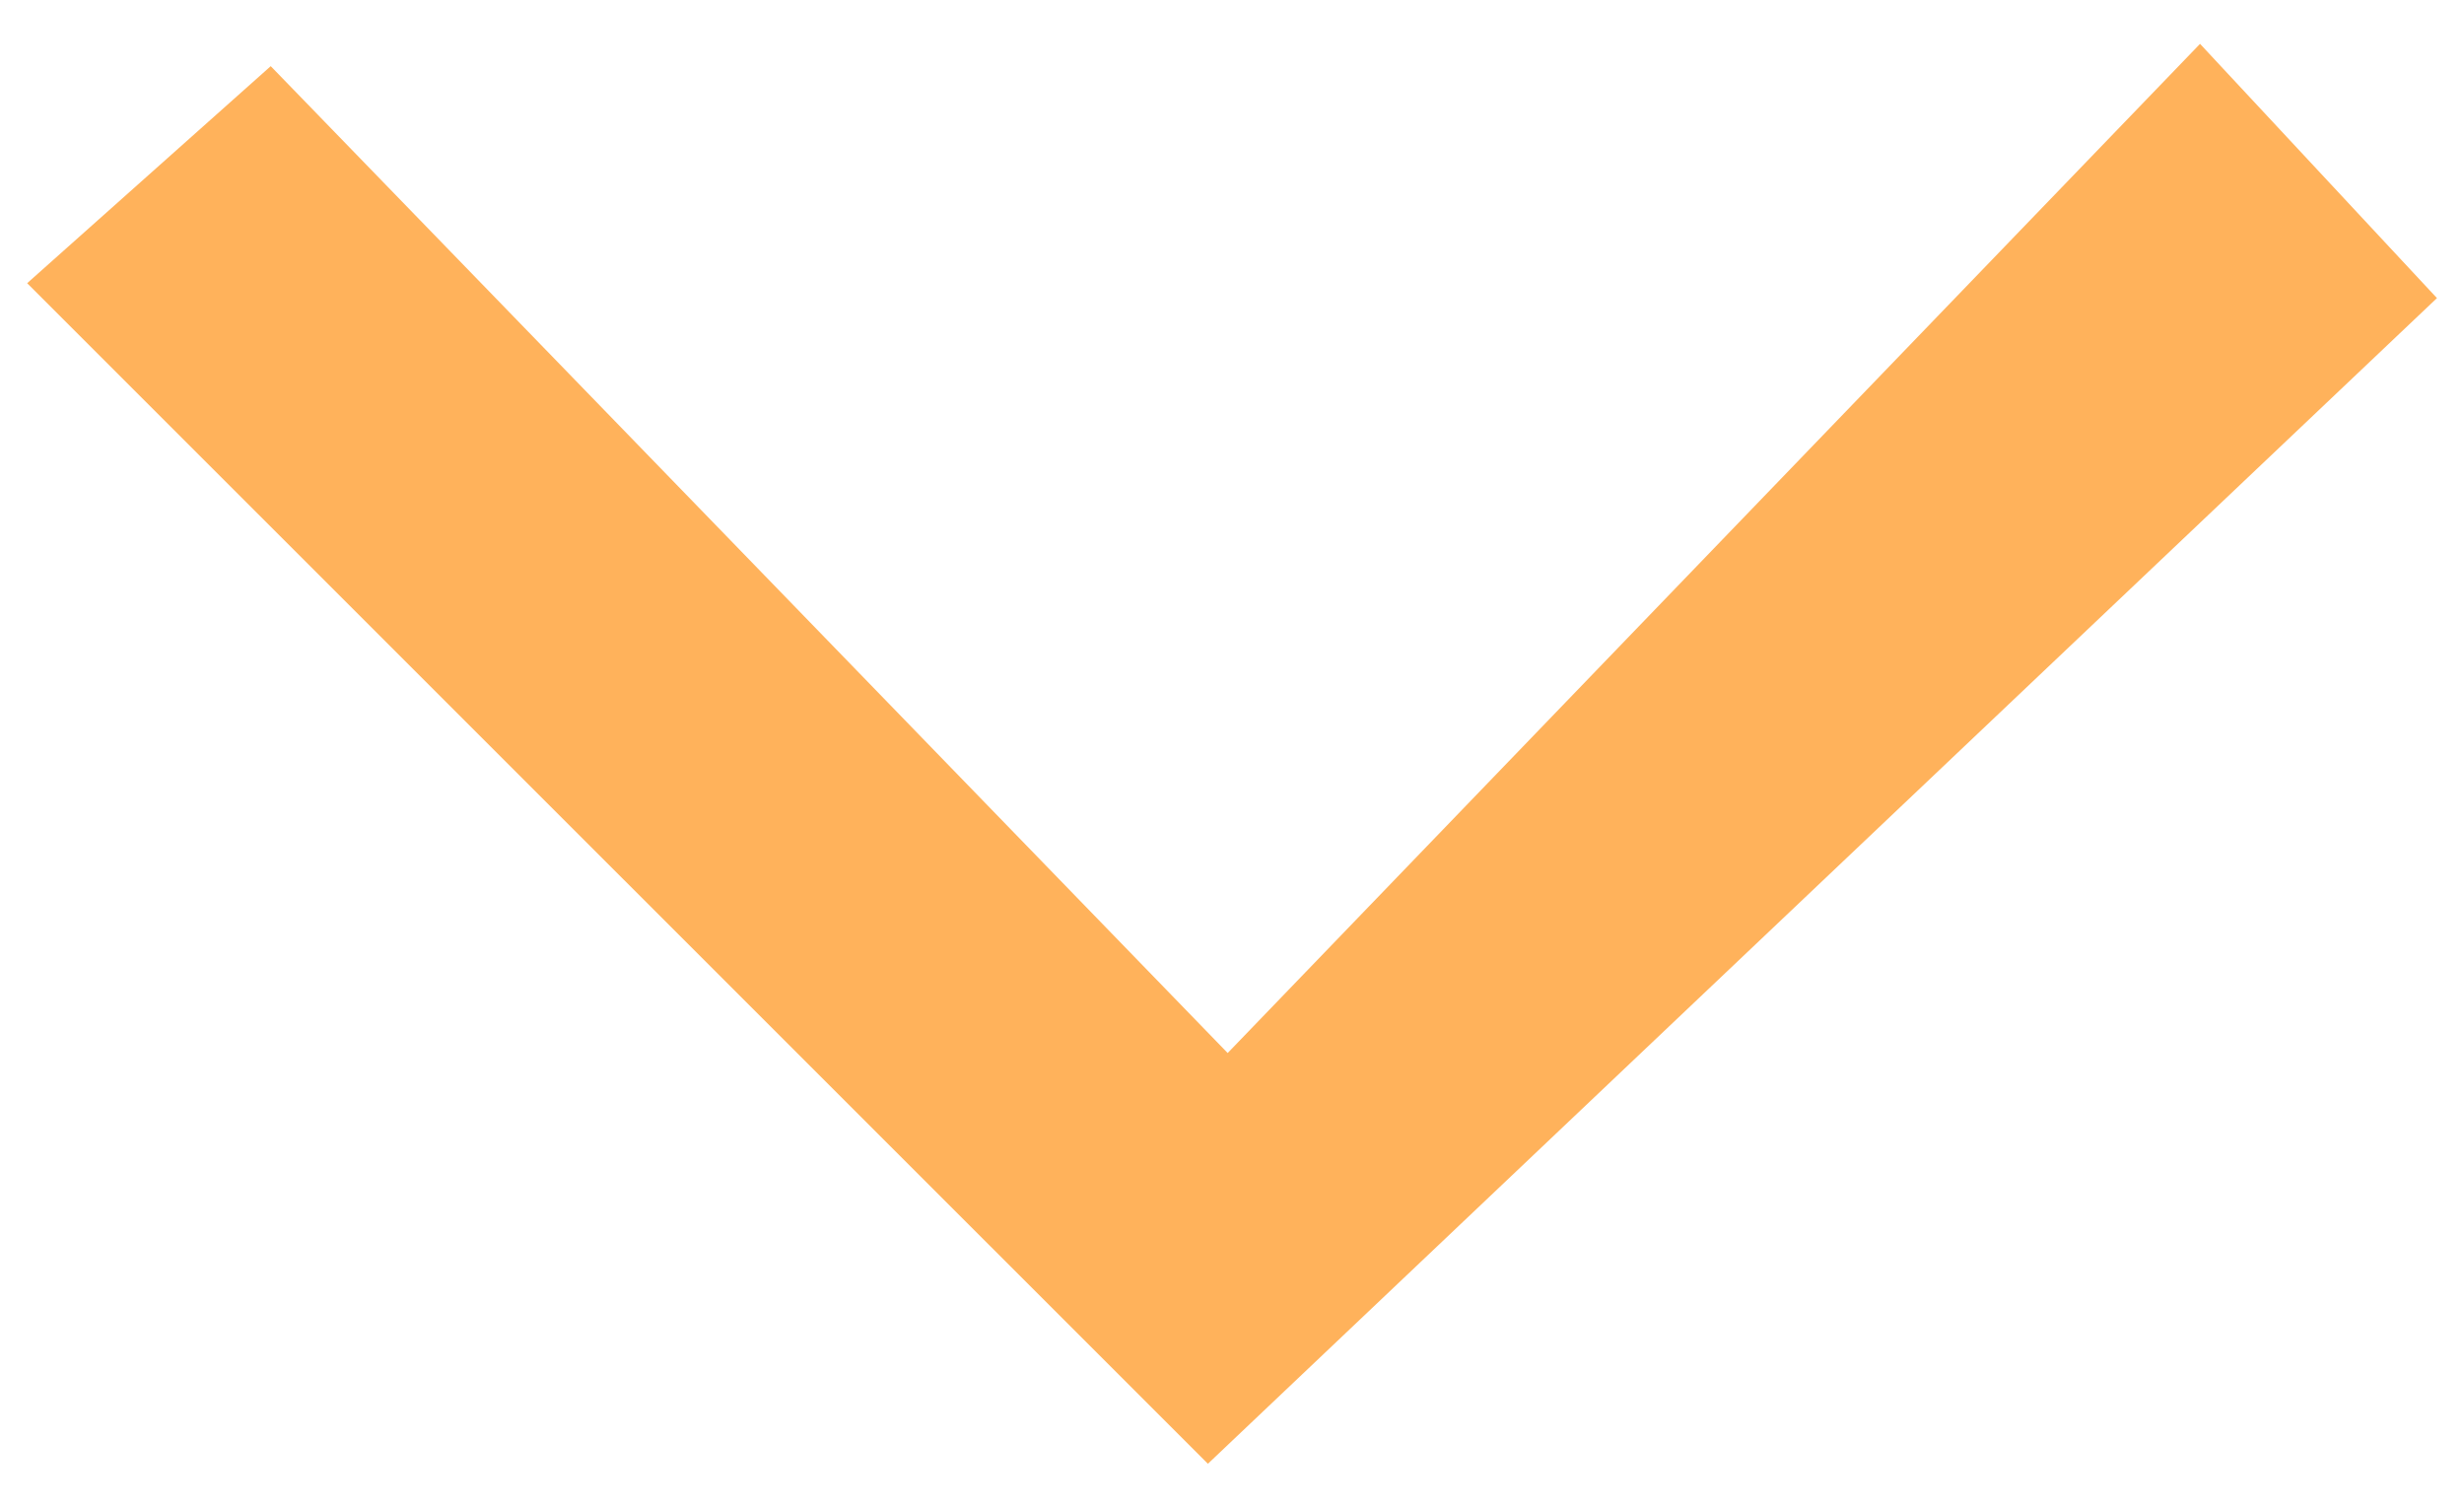
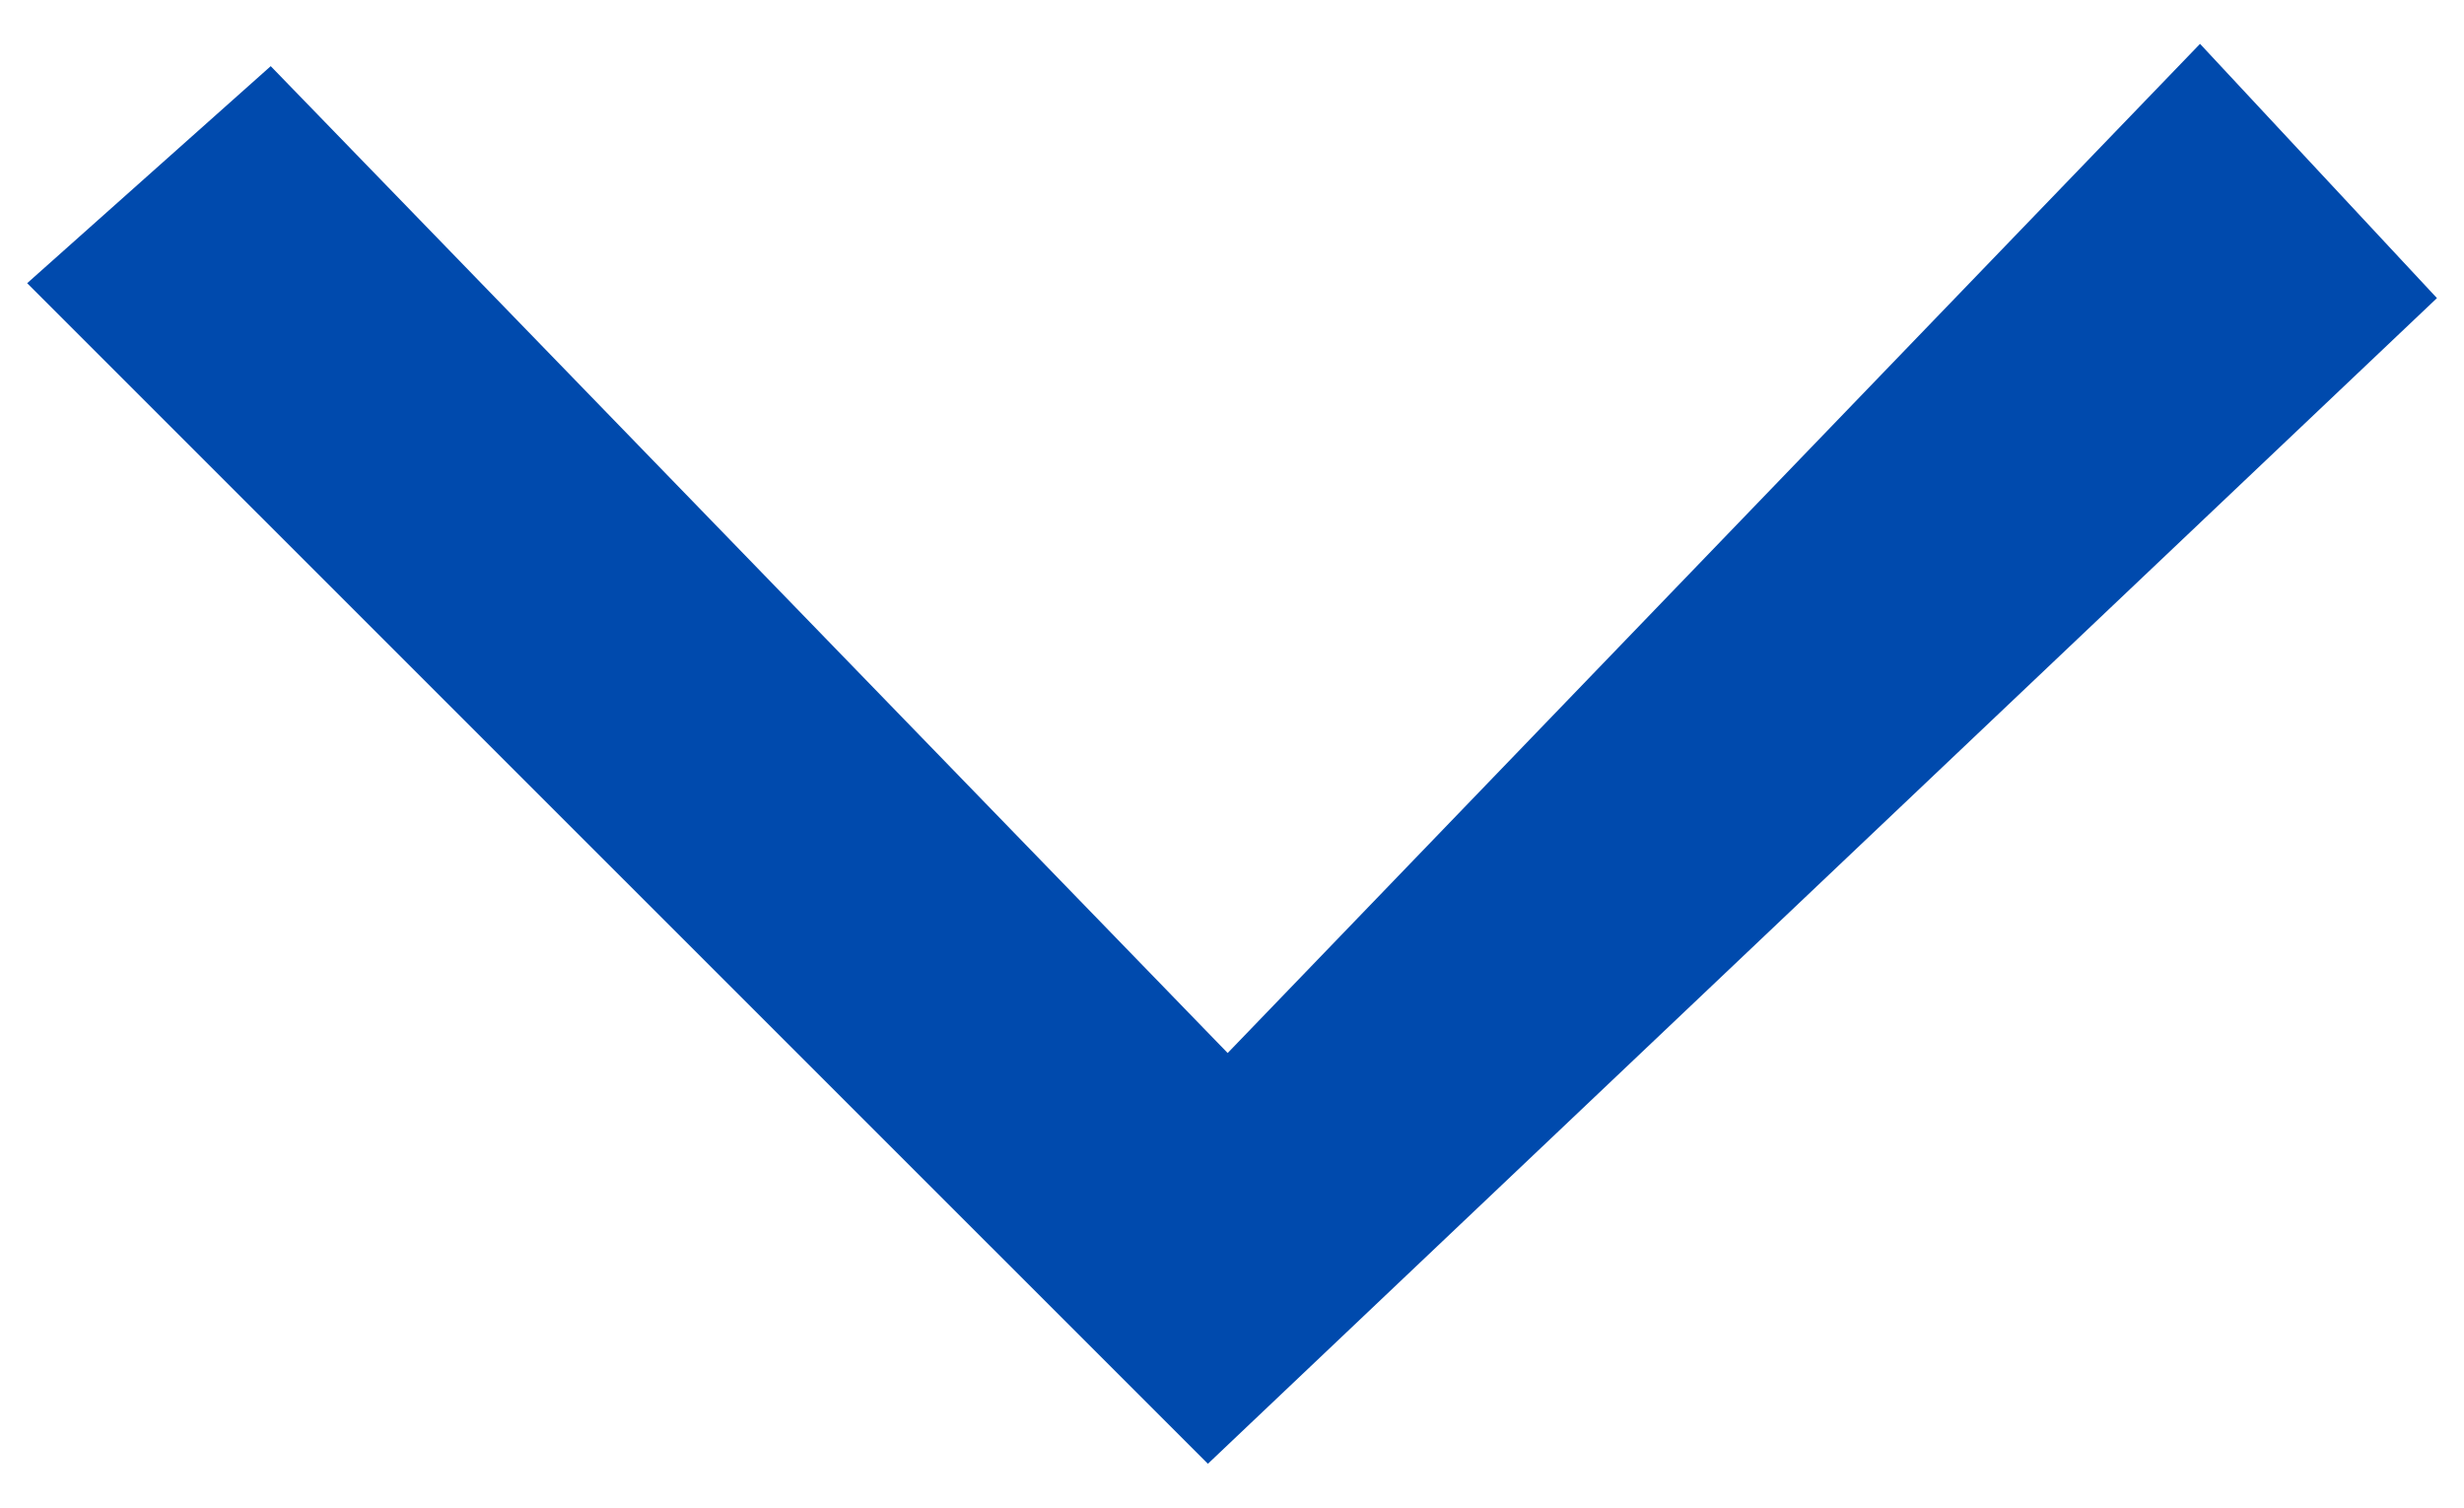
<svg xmlns="http://www.w3.org/2000/svg" version="1.1" id="Capa_1" x="0px" y="0px" viewBox="0 0 233.18 142.67" style="enable-background:new 0 0 233.18 142.67;" xml:space="preserve">
  <style type="text/css">
- 	.st0{fill:#FFB25B;}
+ 	.st0{fill:#004aad;}
</style>
  <path class="st0" d="M2.57,26.8C9.11,20.97,16.5,14.38,25.62,6.26c29.86,30.8,59.66,61.53,90.56,93.39  c31.15-32.32,61.11-63.42,92.02-95.5c8.88,9.53,15.34,16.46,22.42,24.06c-38.94,36.93-78,73.98-116.31,110.31  C80.33,104.54,42.32,66.55,2.57,26.8z" />
</svg>
